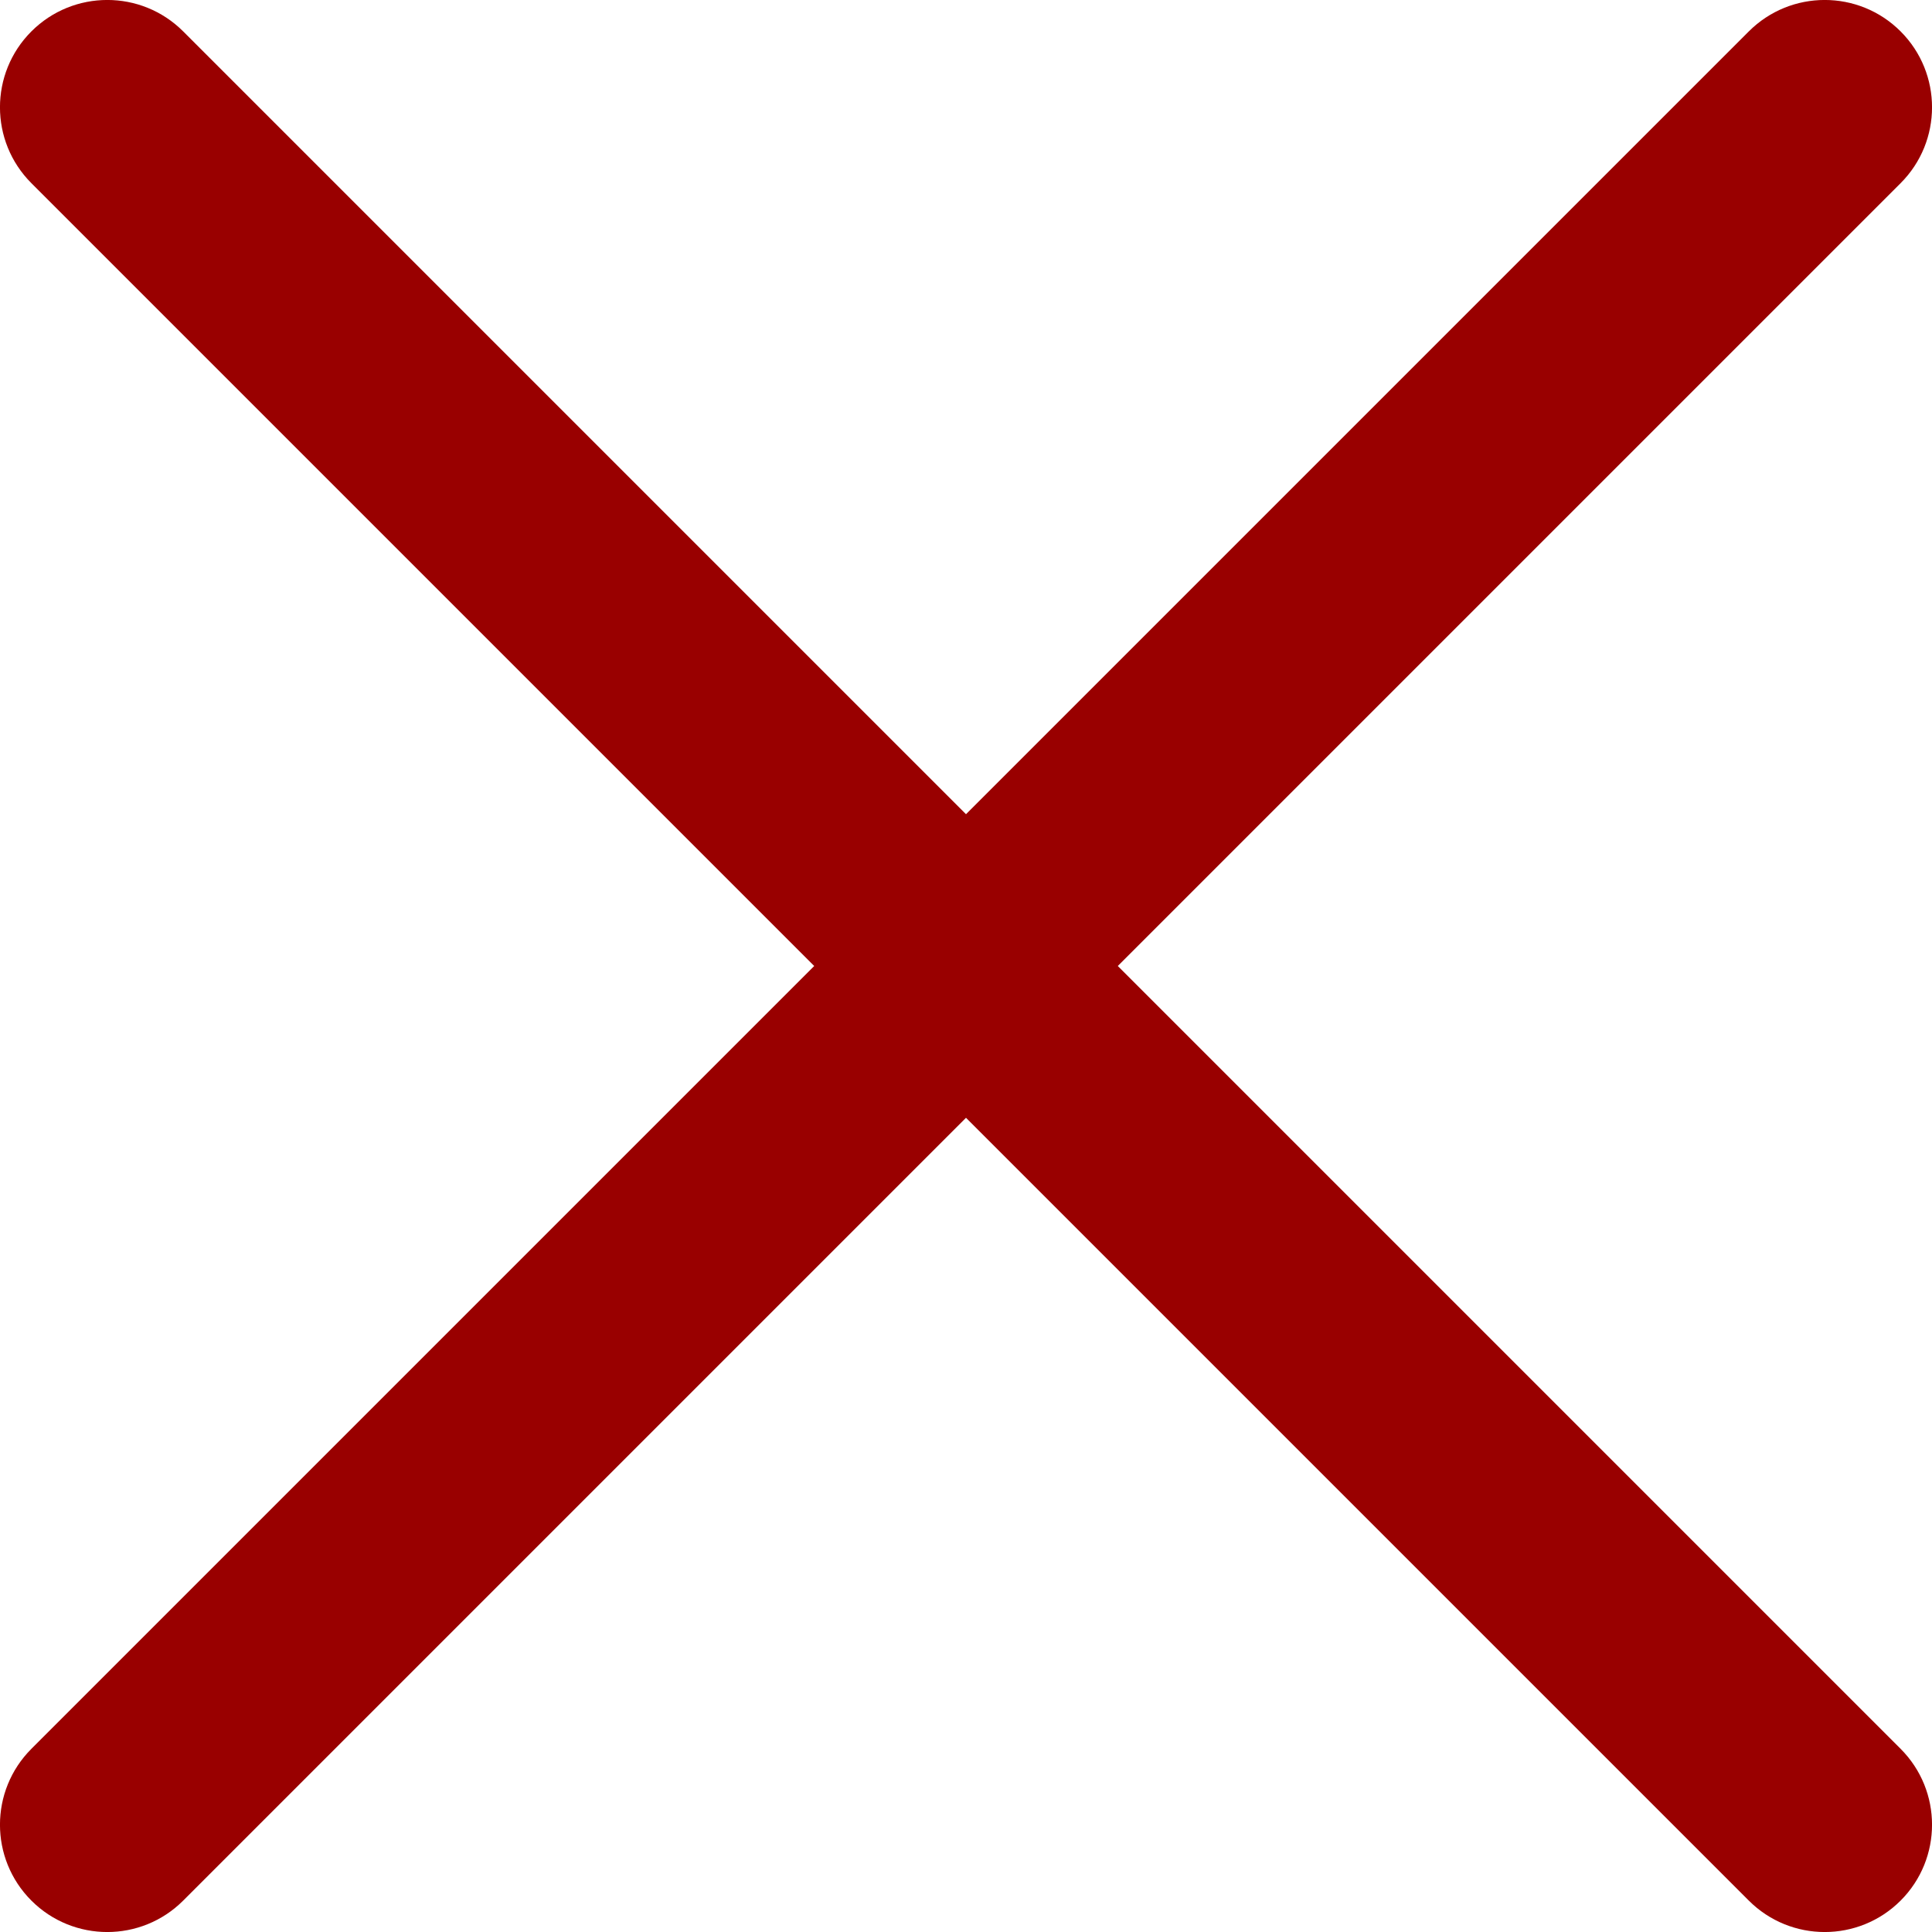
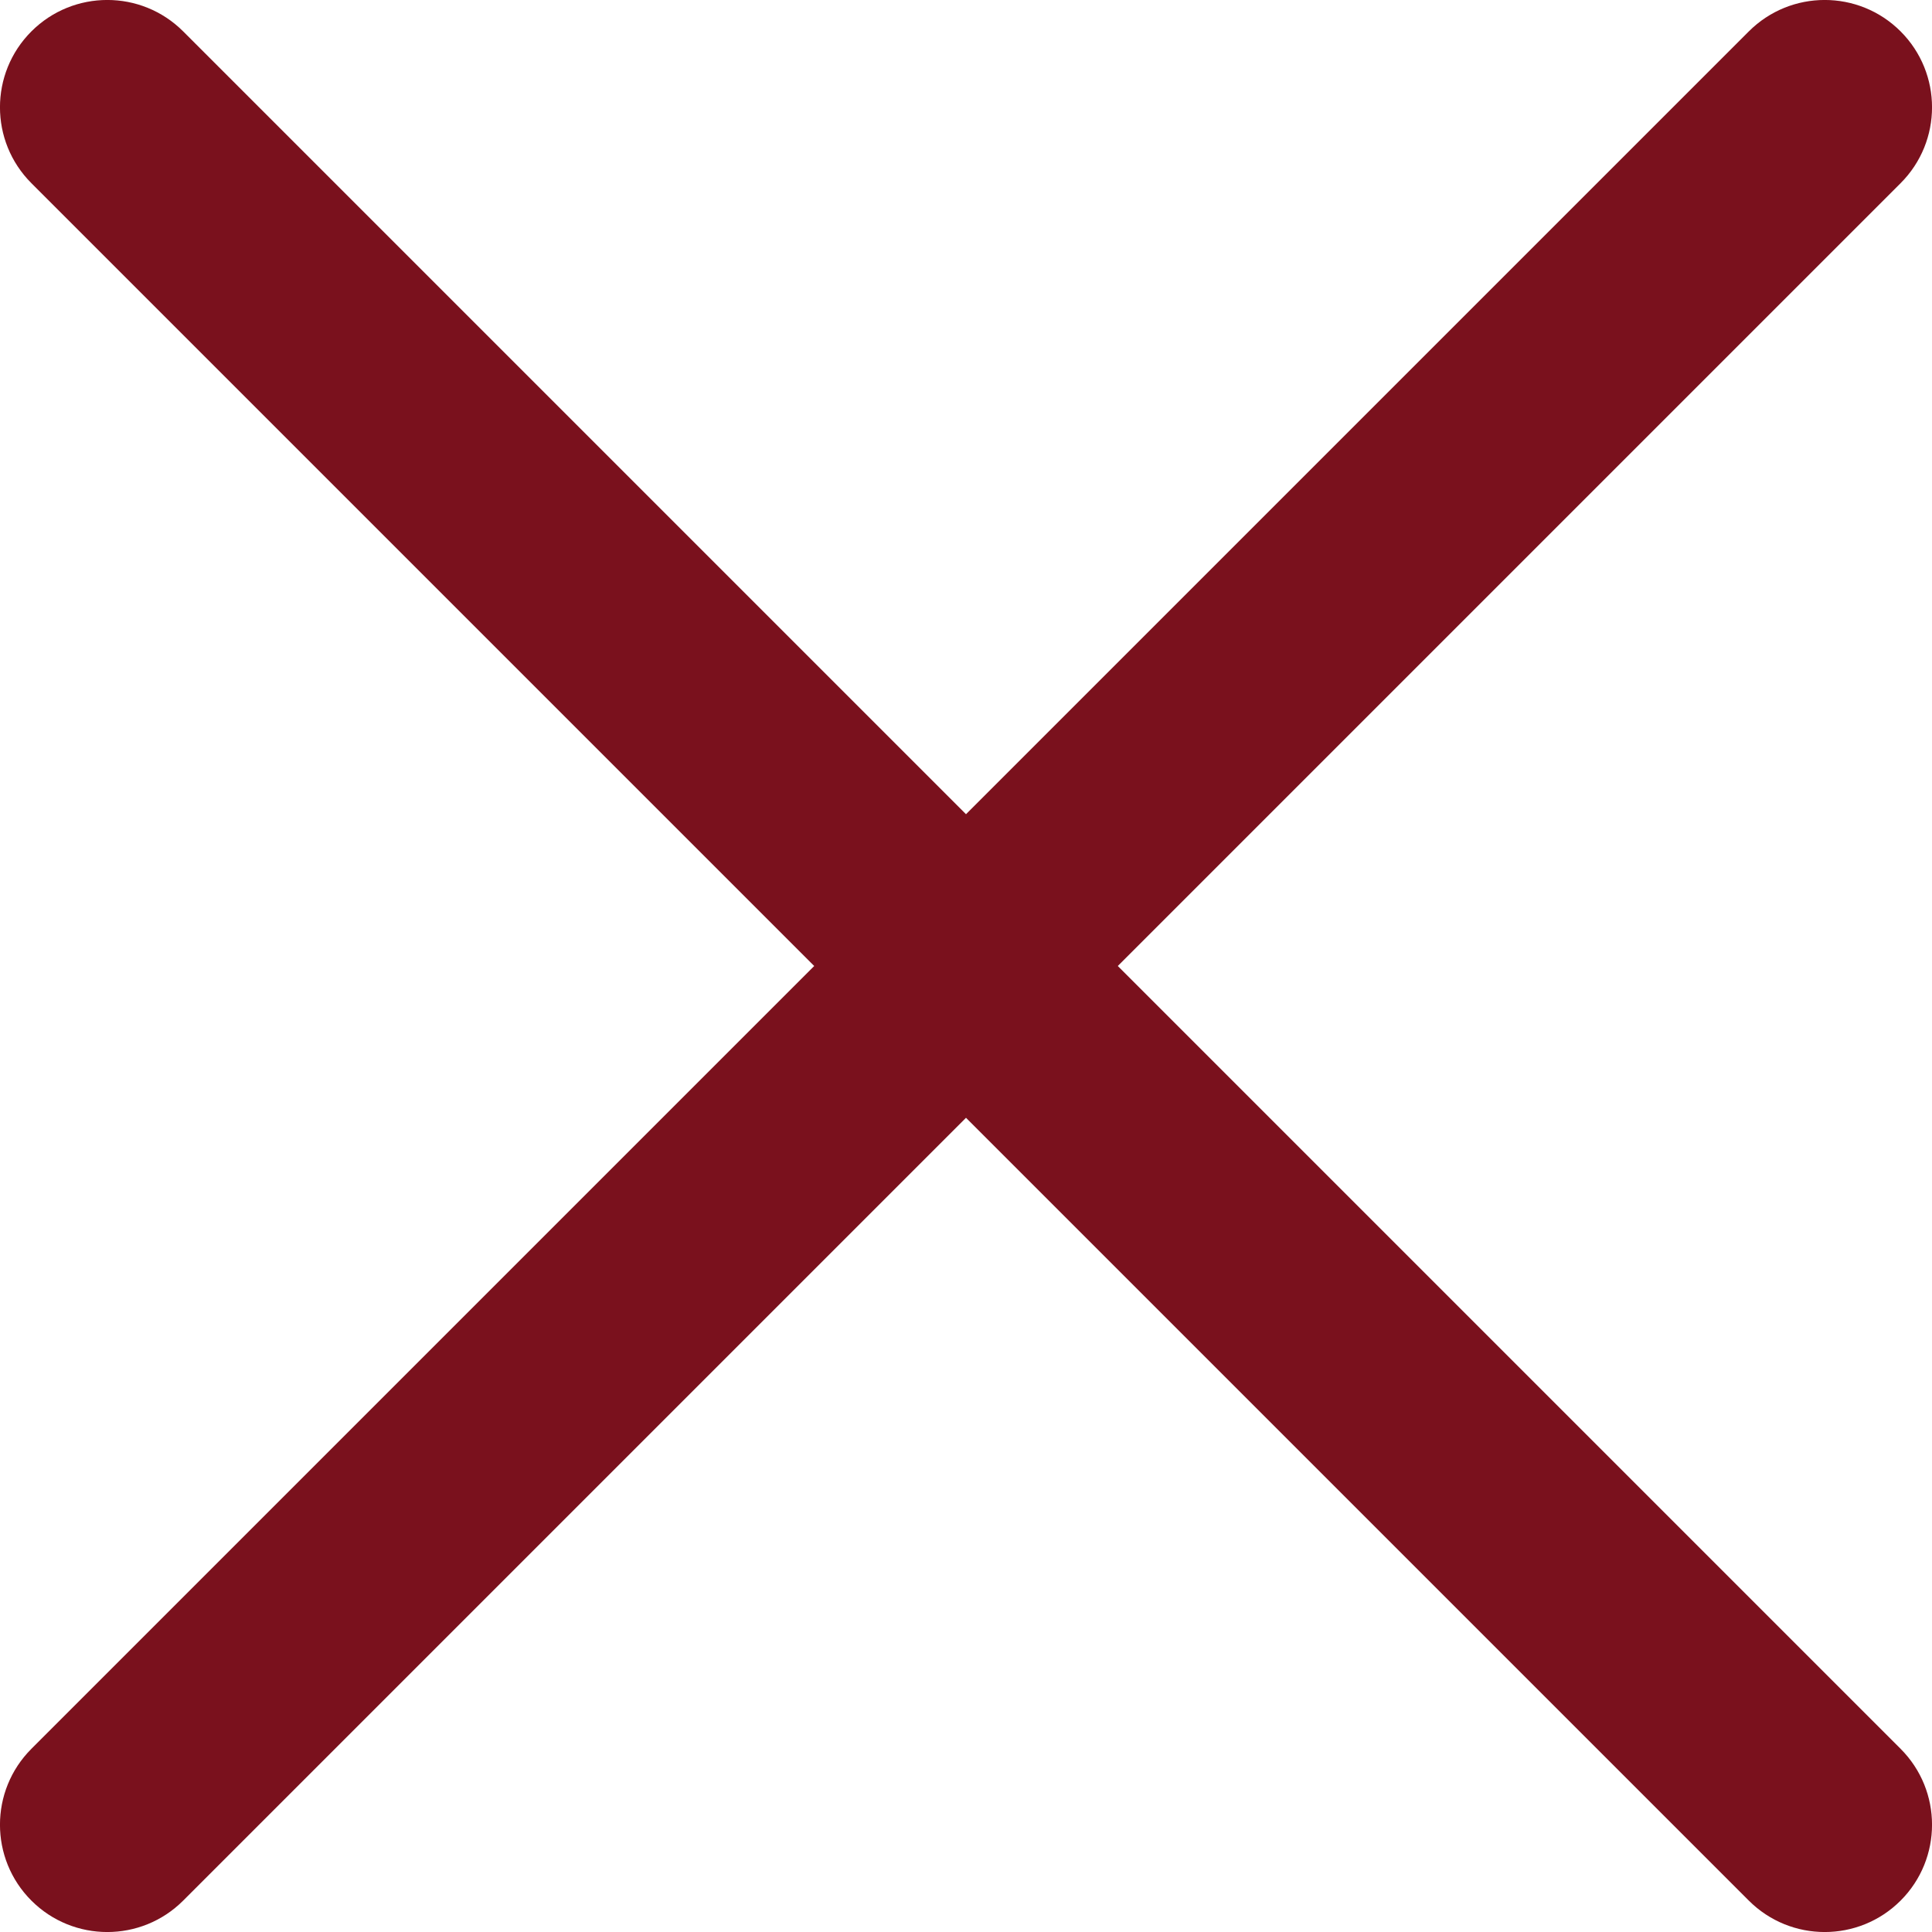
<svg xmlns="http://www.w3.org/2000/svg" width="16" height="16" viewBox="0 0 16 16" fill="none">
-   <path d="M15.74 0.26C15.393 -0.087 14.83 -0.087 14.483 0.26L8 6.743L1.517 0.26C1.17 -0.087 0.607 -0.087 0.26 0.26C-0.087 0.607 -0.087 1.17 0.26 1.517L6.743 8L0.26 14.483C-0.087 14.83 -0.087 15.393 0.26 15.74C0.607 16.087 1.17 16.087 1.517 15.74L8 9.257L14.483 15.74C14.83 16.087 15.393 16.087 15.74 15.74C16.087 15.393 16.087 14.83 15.74 14.483L9.257 8L15.74 1.517C16.087 1.17 16.087 0.607 15.74 0.26Z" fill="#990000" />
+   <path d="M15.74 0.26C15.393 -0.087 14.83 -0.087 14.483 0.26L8 6.743L1.517 0.26C1.17 -0.087 0.607 -0.087 0.26 0.26C-0.087 0.607 -0.087 1.17 0.26 1.517L6.743 8L0.26 14.483C-0.087 14.83 -0.087 15.393 0.26 15.74C0.607 16.087 1.17 16.087 1.517 15.74L8 9.257L14.483 15.74C14.83 16.087 15.393 16.087 15.74 15.74C16.087 15.393 16.087 14.83 15.74 14.483L9.257 8L15.74 1.517C16.087 1.17 16.087 0.607 15.74 0.26Z" fill="#7A111D" />
</svg>
